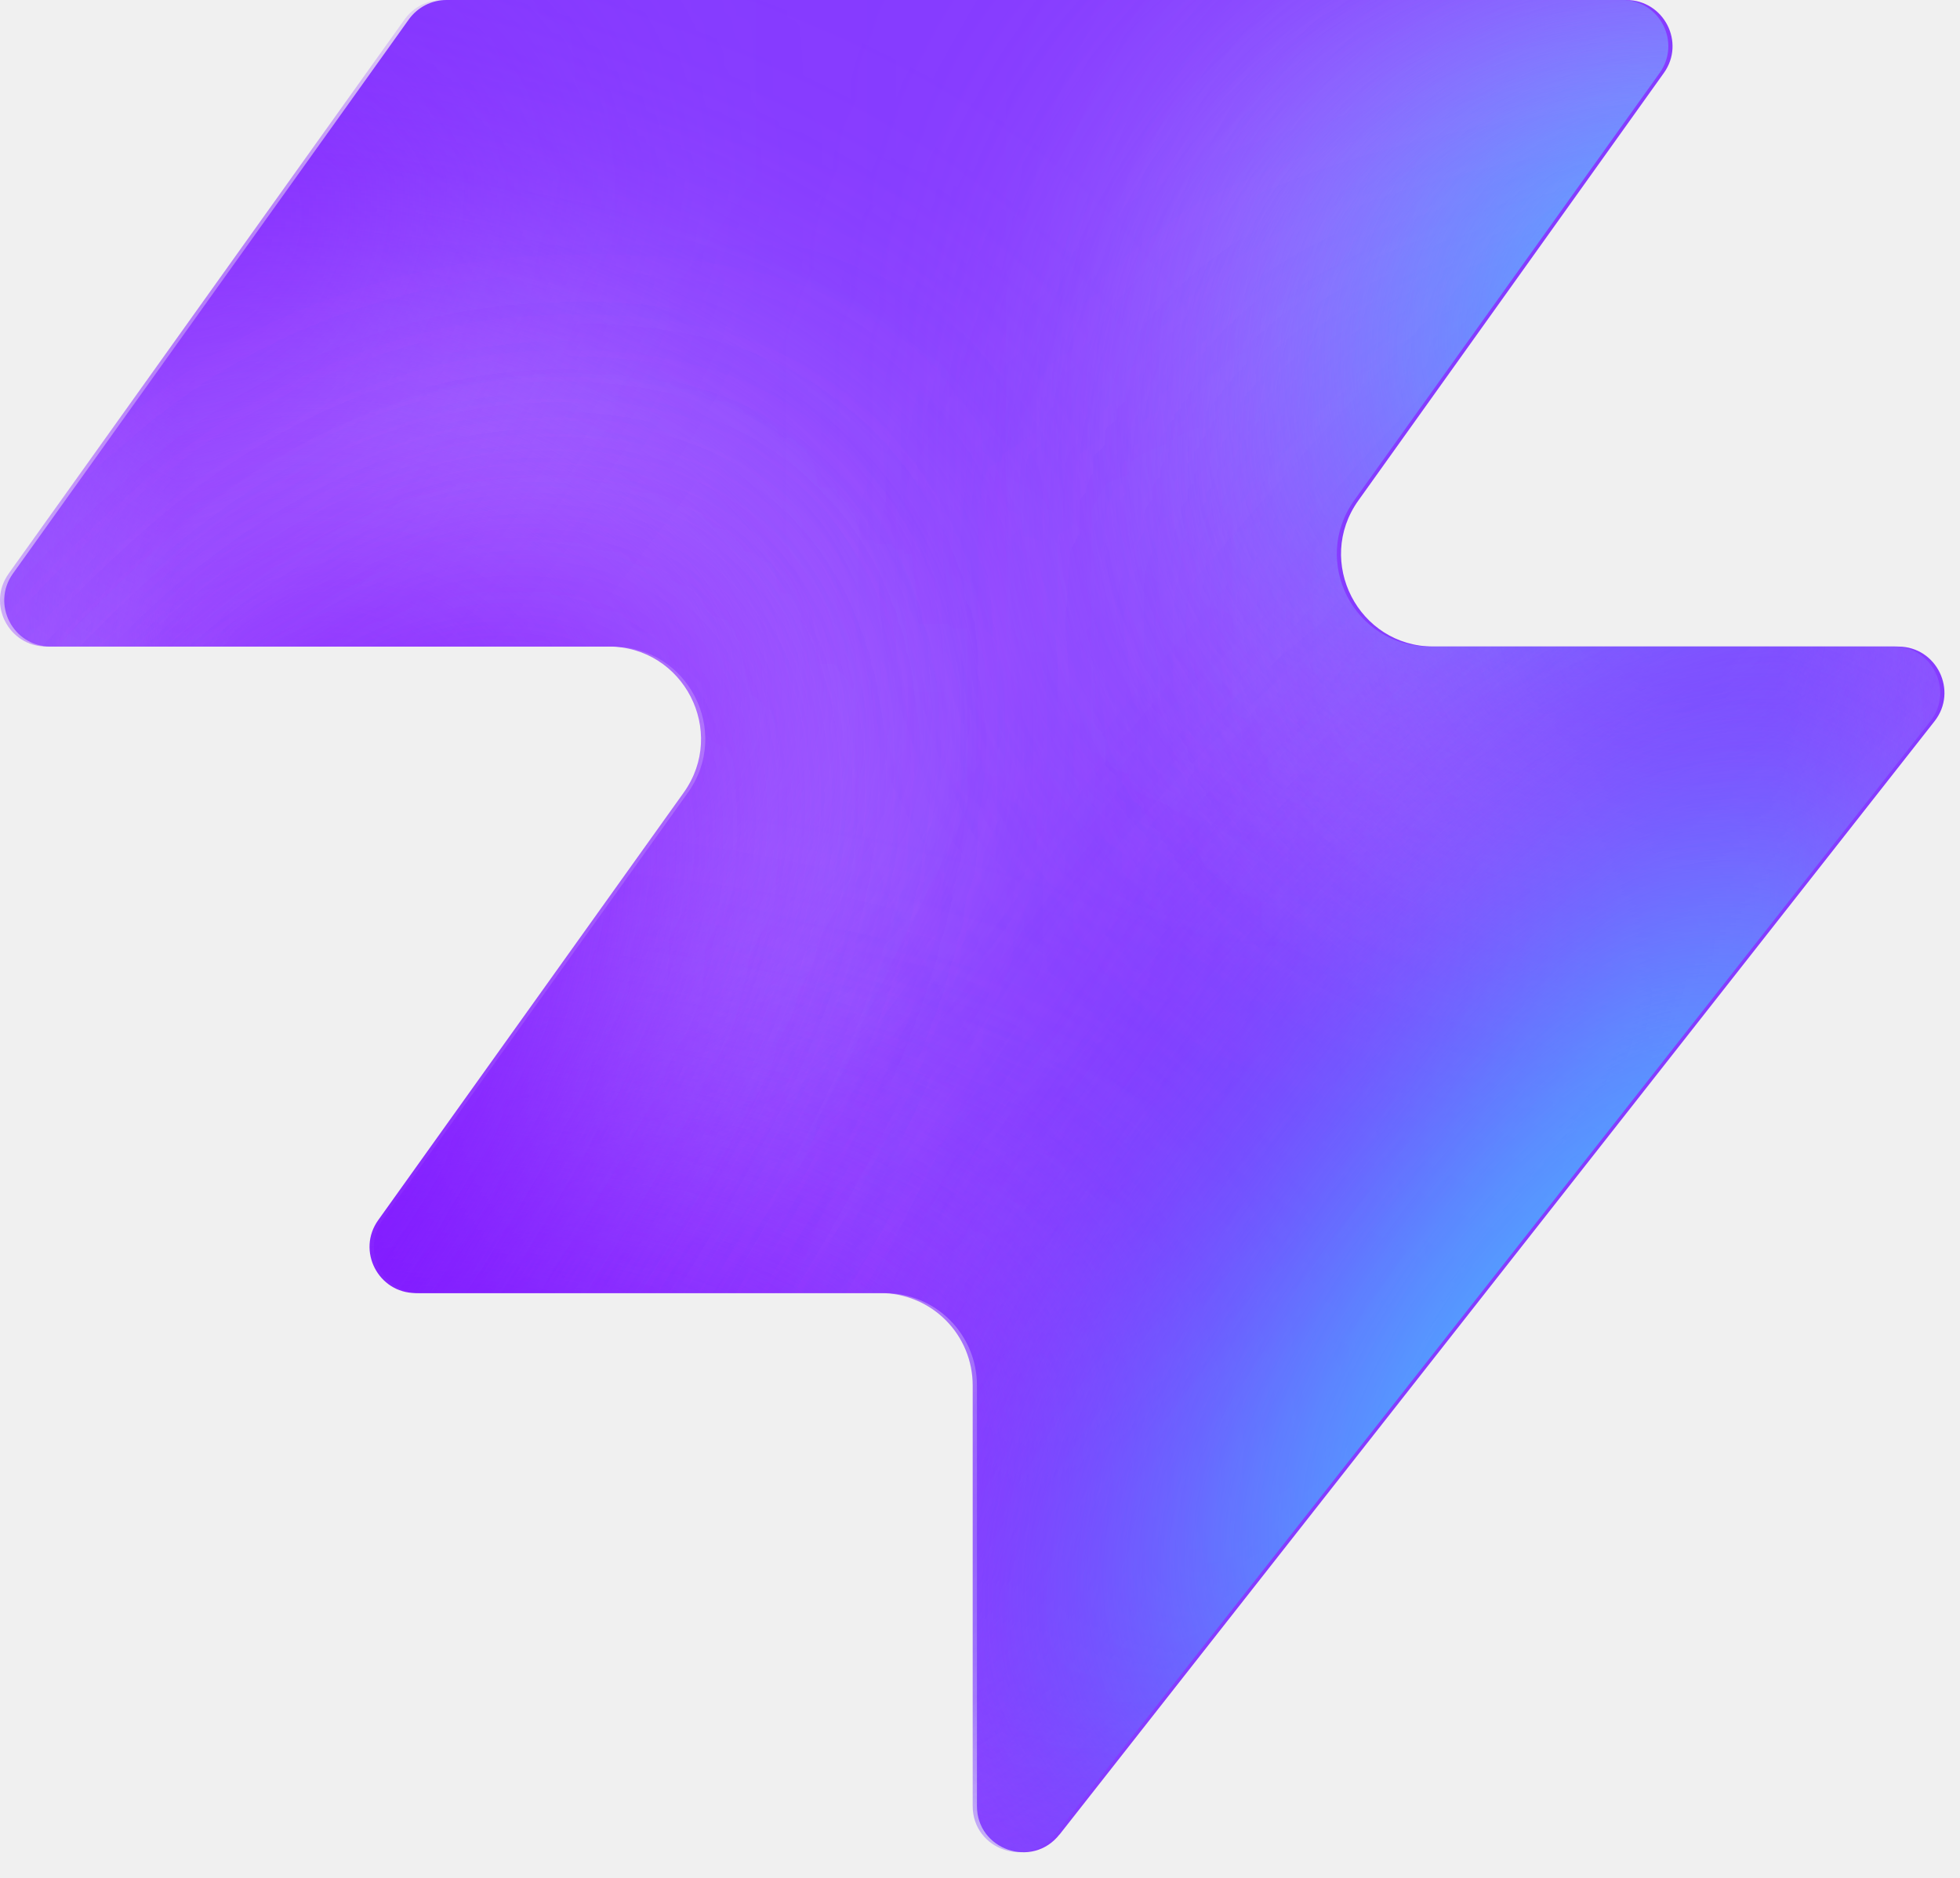
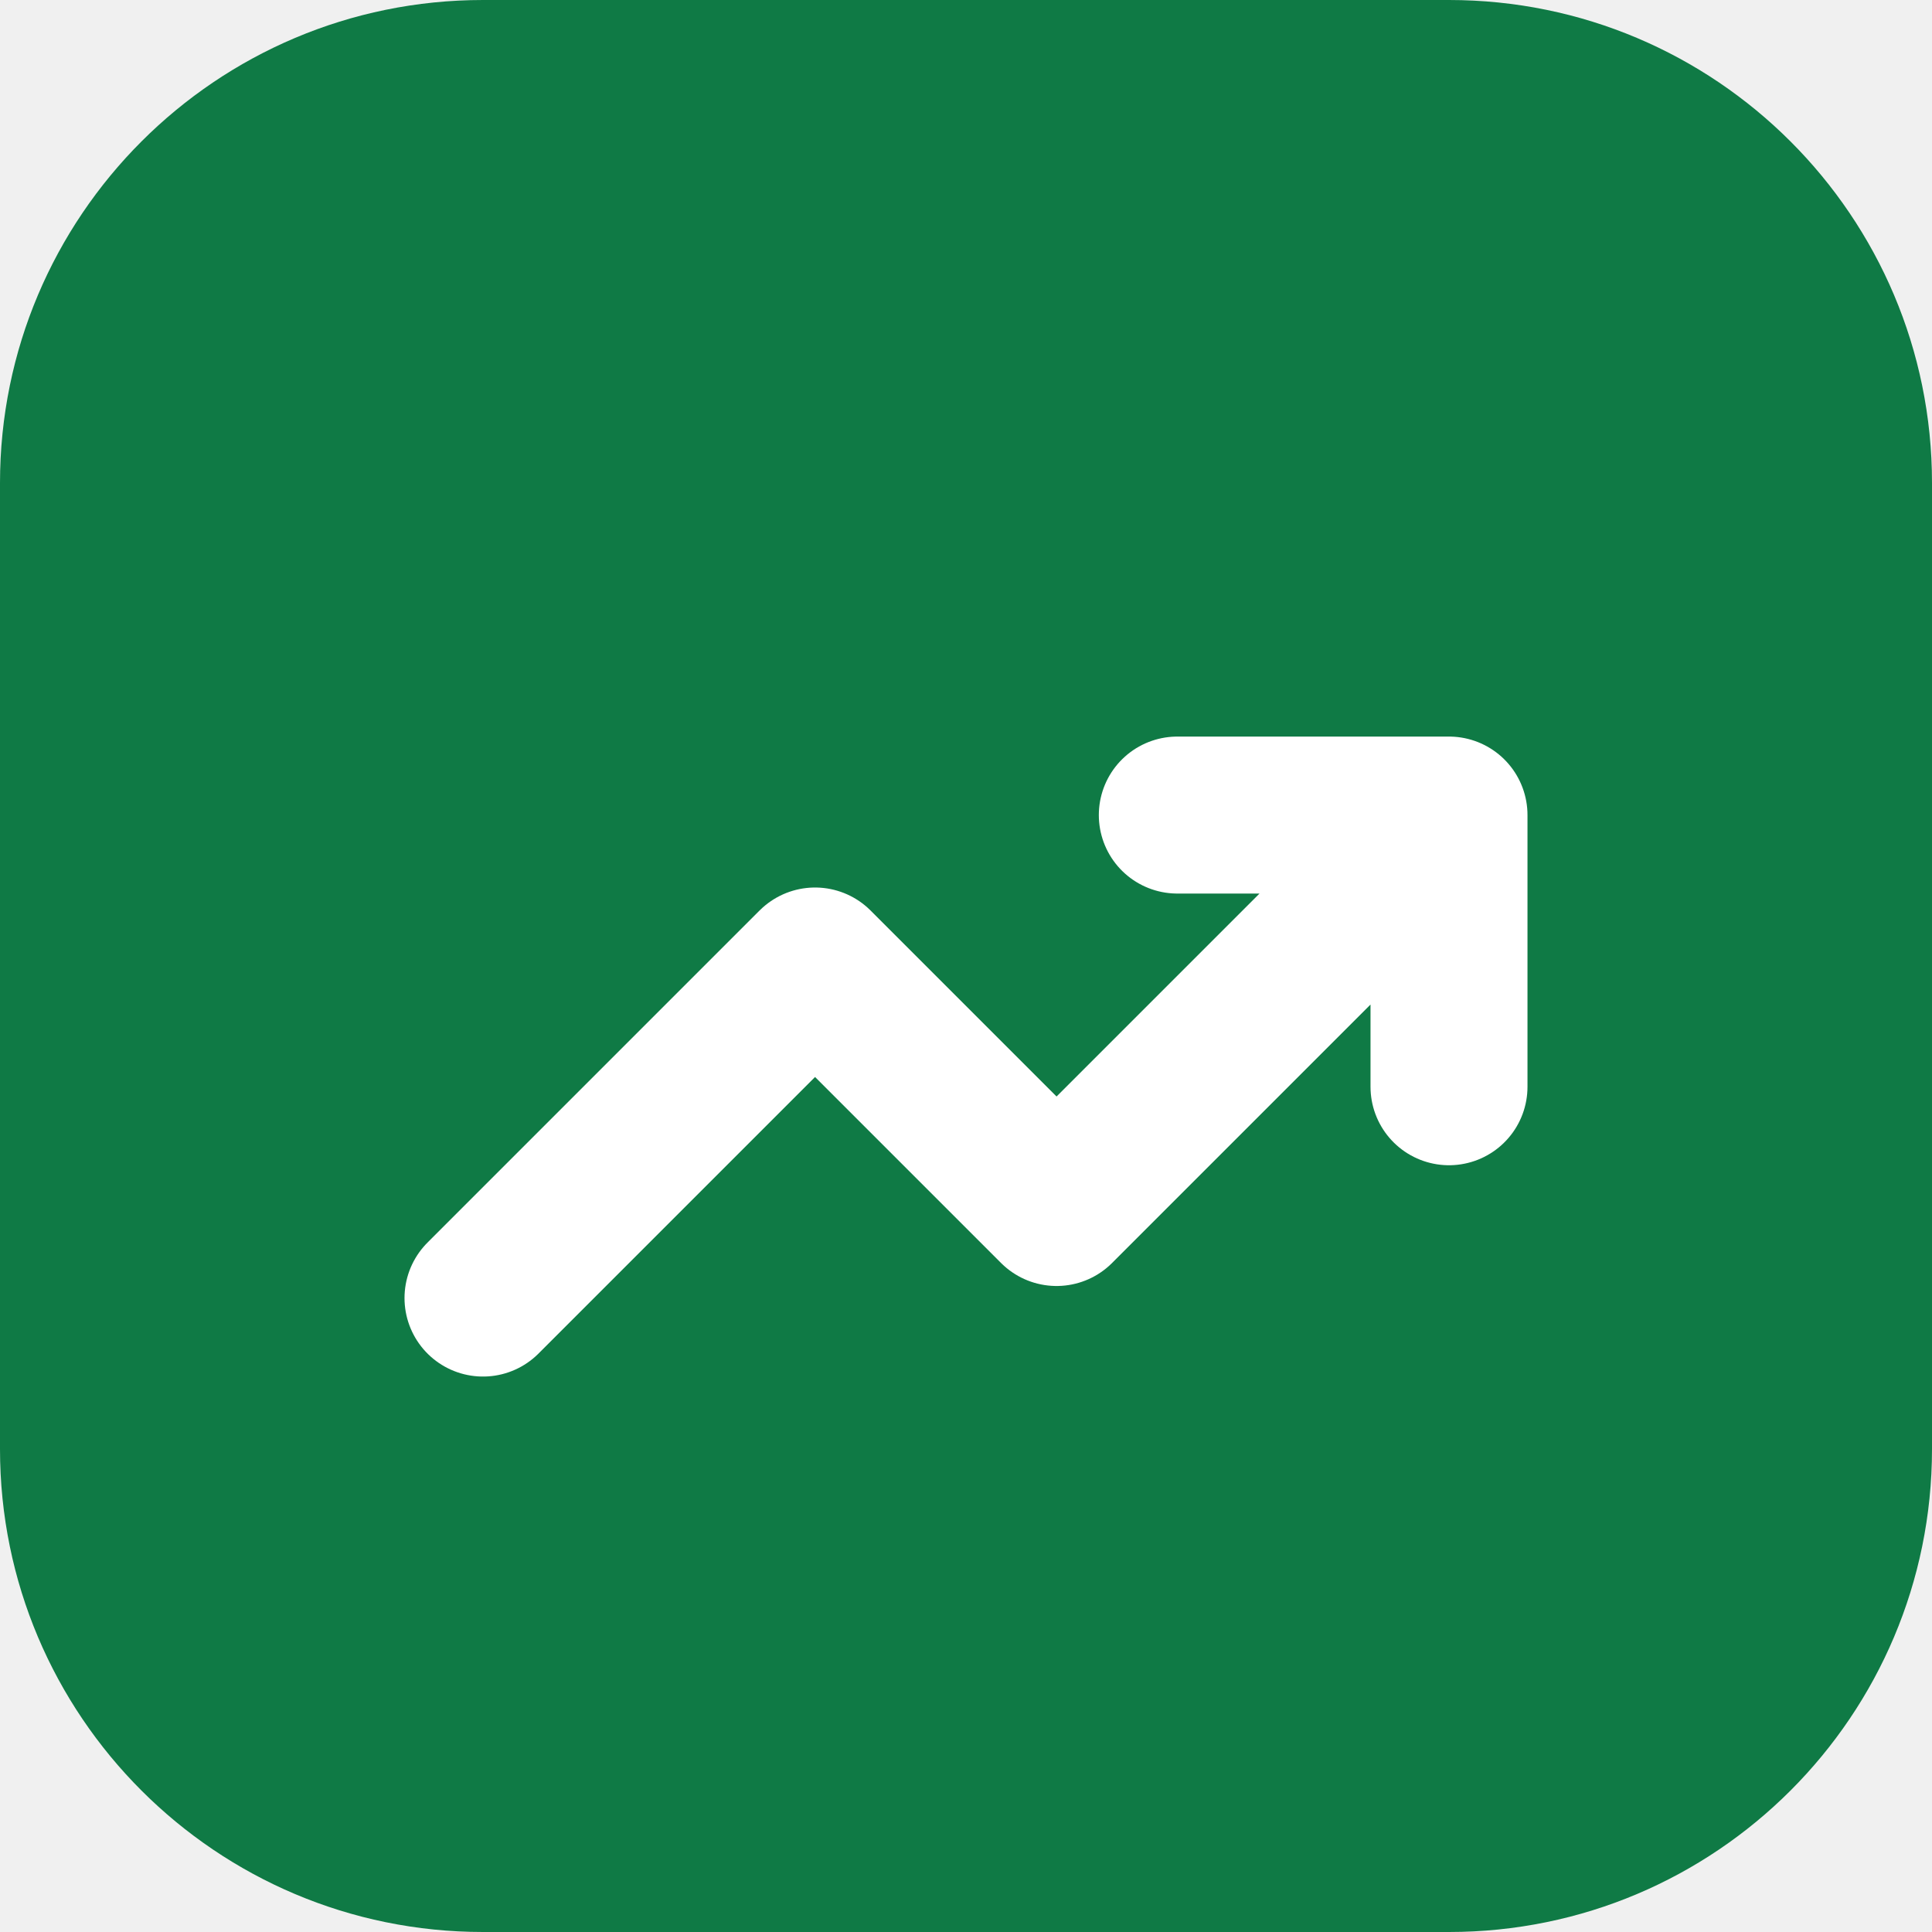
- <svg xmlns="http://www.w3.org/2000/svg" width="48" height="46" fill="none" viewBox="0 0 48 46">
-   <path fill="#863bff" d="M25.946 44.938c-.664.845-2.021.375-2.021-.698V33.937a2.26 2.26 0 0 0-2.262-2.262H10.287c-.92 0-1.456-1.04-.92-1.788l7.48-10.471c1.07-1.497 0-3.578-1.842-3.578H1.237c-.92 0-1.456-1.04-.92-1.788L10.013.474c.214-.297.556-.474.92-.474h28.894c.92 0 1.456 1.04.92 1.788l-7.48 10.471c-1.07 1.498 0 3.579 1.842 3.579h11.377c.943 0 1.473 1.088.89 1.83L25.947 44.94z" style="fill:#863bff;fill:color(display-p3 .525 .23 1);fill-opacity:1" />
-   <mask id="a" width="48" height="46" x="0" y="0" maskUnits="userSpaceOnUse" style="mask-type:alpha">
-     <path fill="#000" d="M25.842 44.938c-.664.844-2.021.375-2.021-.698V33.937a2.26 2.26 0 0 0-2.262-2.262H10.183c-.92 0-1.456-1.04-.92-1.788l7.48-10.471c1.07-1.498 0-3.579-1.842-3.579H1.133c-.92 0-1.456-1.04-.92-1.787L9.91.473c.214-.297.556-.474.92-.474h28.894c.92 0 1.456 1.04.92 1.788l-7.48 10.471c-1.07 1.498 0 3.578 1.842 3.578h11.377c.943 0 1.473 1.088.89 1.832L25.843 44.94z" style="fill:#000;fill-opacity:1" />
-   </mask>
-   <g mask="url(#a)">
-     <g filter="url(#b)">
-       <ellipse cx="5.508" cy="14.704" fill="#ede6ff" rx="5.508" ry="14.704" style="fill:#ede6ff;fill:color(display-p3 .927 .903 1);fill-opacity:1" transform="matrix(.00324 1 1 -.00324 -4.47 31.516)" />
-     </g>
-     <g filter="url(#c)">
-       <ellipse cx="10.399" cy="29.851" fill="#ede6ff" rx="10.399" ry="29.851" style="fill:#ede6ff;fill:color(display-p3 .927 .903 1);fill-opacity:1" transform="matrix(.00324 1 1 -.00324 -39.328 7.883)" />
-     </g>
-     <g filter="url(#d)">
-       <ellipse cx="5.508" cy="30.487" fill="#7e14ff" rx="5.508" ry="30.487" style="fill:#7e14ff;fill:color(display-p3 .492 .077 1);fill-opacity:1" transform="rotate(89.814 -25.913 -14.639)scale(1 -1)" />
-     </g>
-     <g filter="url(#e)">
-       <ellipse cx="5.508" cy="30.599" fill="#7e14ff" rx="5.508" ry="30.599" style="fill:#7e14ff;fill:color(display-p3 .492 .077 1);fill-opacity:1" transform="rotate(89.814 -32.644 -3.334)scale(1 -1)" />
-     </g>
-     <g filter="url(#f)">
-       <ellipse cx="5.508" cy="30.599" fill="#7e14ff" rx="5.508" ry="30.599" style="fill:#7e14ff;fill:color(display-p3 .492 .077 1);fill-opacity:1" transform="matrix(.00324 1 1 -.00324 -34.34 30.47)" />
-     </g>
-     <g filter="url(#g)">
-       <ellipse cx="14.072" cy="22.078" fill="#ede6ff" rx="14.072" ry="22.078" style="fill:#ede6ff;fill:color(display-p3 .927 .903 1);fill-opacity:1" transform="rotate(93.35 24.506 48.493)scale(-1 1)" />
-     </g>
-     <g filter="url(#h)">
-       <ellipse cx="3.47" cy="21.501" fill="#7e14ff" rx="3.47" ry="21.501" style="fill:#7e14ff;fill:color(display-p3 .492 .077 1);fill-opacity:1" transform="rotate(89.009 28.708 47.59)scale(-1 1)" />
-     </g>
-     <g filter="url(#i)">
-       <ellipse cx="3.47" cy="21.501" fill="#7e14ff" rx="3.47" ry="21.501" style="fill:#7e14ff;fill:color(display-p3 .492 .077 1);fill-opacity:1" transform="rotate(89.009 28.708 47.59)scale(-1 1)" />
-     </g>
-     <g filter="url(#j)">
-       <ellipse cx=".387" cy="8.972" fill="#7e14ff" rx="4.407" ry="29.108" style="fill:#7e14ff;fill:color(display-p3 .492 .077 1);fill-opacity:1" transform="rotate(39.51 .387 8.972)" />
-     </g>
-     <g filter="url(#k)">
-       <ellipse cx="47.523" cy="-6.092" fill="#7e14ff" rx="4.407" ry="29.108" style="fill:#7e14ff;fill:color(display-p3 .492 .077 1);fill-opacity:1" transform="rotate(37.892 47.523 -6.092)" />
-     </g>
-     <g filter="url(#l)">
-       <ellipse cx="41.412" cy="6.333" fill="#47bfff" rx="5.971" ry="9.665" style="fill:#47bfff;fill:color(display-p3 .28 .748 1);fill-opacity:1" transform="rotate(37.892 41.412 6.333)" />
-     </g>
-     <g filter="url(#m)">
-       <ellipse cx="-1.879" cy="38.332" fill="#7e14ff" rx="4.407" ry="29.108" style="fill:#7e14ff;fill:color(display-p3 .492 .077 1);fill-opacity:1" transform="rotate(37.892 -1.88 38.332)" />
-     </g>
-     <g filter="url(#n)">
-       <ellipse cx="-1.879" cy="38.332" fill="#7e14ff" rx="4.407" ry="29.108" style="fill:#7e14ff;fill:color(display-p3 .492 .077 1);fill-opacity:1" transform="rotate(37.892 -1.88 38.332)" />
-     </g>
-     <g filter="url(#o)">
-       <ellipse cx="35.651" cy="29.907" fill="#7e14ff" rx="4.407" ry="29.108" style="fill:#7e14ff;fill:color(display-p3 .492 .077 1);fill-opacity:1" transform="rotate(37.892 35.651 29.907)" />
-     </g>
-     <g filter="url(#p)">
-       <ellipse cx="38.418" cy="32.4" fill="#47bfff" rx="5.971" ry="15.297" style="fill:#47bfff;fill:color(display-p3 .28 .748 1);fill-opacity:1" transform="rotate(37.892 38.418 32.4)" />
-     </g>
-   </g>
-   <defs>
-     <filter id="b" width="60.045" height="41.654" x="-19.77" y="16.149" color-interpolation-filters="sRGB" filterUnits="userSpaceOnUse">
-       <feFlood flood-opacity="0" result="BackgroundImageFix" />
-       <feBlend in="SourceGraphic" in2="BackgroundImageFix" result="shape" />
-       <feGaussianBlur result="effect1_foregroundBlur_2002_17158" stdDeviation="7.659" />
-     </filter>
-     <filter id="c" width="90.34" height="51.437" x="-54.613" y="-7.533" color-interpolation-filters="sRGB" filterUnits="userSpaceOnUse">
-       <feFlood flood-opacity="0" result="BackgroundImageFix" />
-       <feBlend in="SourceGraphic" in2="BackgroundImageFix" result="shape" />
-       <feGaussianBlur result="effect1_foregroundBlur_2002_17158" stdDeviation="7.659" />
-     </filter>
-     <filter id="d" width="79.355" height="29.4" x="-49.64" y="2.03" color-interpolation-filters="sRGB" filterUnits="userSpaceOnUse">
-       <feFlood flood-opacity="0" result="BackgroundImageFix" />
-       <feBlend in="SourceGraphic" in2="BackgroundImageFix" result="shape" />
-       <feGaussianBlur result="effect1_foregroundBlur_2002_17158" stdDeviation="4.596" />
-     </filter>
-     <filter id="e" width="79.579" height="29.4" x="-45.045" y="20.029" color-interpolation-filters="sRGB" filterUnits="userSpaceOnUse">
-       <feFlood flood-opacity="0" result="BackgroundImageFix" />
-       <feBlend in="SourceGraphic" in2="BackgroundImageFix" result="shape" />
-       <feGaussianBlur result="effect1_foregroundBlur_2002_17158" stdDeviation="4.596" />
-     </filter>
-     <filter id="f" width="79.579" height="29.4" x="-43.513" y="21.178" color-interpolation-filters="sRGB" filterUnits="userSpaceOnUse">
-       <feFlood flood-opacity="0" result="BackgroundImageFix" />
-       <feBlend in="SourceGraphic" in2="BackgroundImageFix" result="shape" />
-       <feGaussianBlur result="effect1_foregroundBlur_2002_17158" stdDeviation="4.596" />
-     </filter>
-     <filter id="g" width="74.749" height="58.852" x="15.756" y="-17.901" color-interpolation-filters="sRGB" filterUnits="userSpaceOnUse">
-       <feFlood flood-opacity="0" result="BackgroundImageFix" />
-       <feBlend in="SourceGraphic" in2="BackgroundImageFix" result="shape" />
-       <feGaussianBlur result="effect1_foregroundBlur_2002_17158" stdDeviation="7.659" />
-     </filter>
-     <filter id="h" width="61.377" height="25.362" x="23.548" y="2.284" color-interpolation-filters="sRGB" filterUnits="userSpaceOnUse">
-       <feFlood flood-opacity="0" result="BackgroundImageFix" />
-       <feBlend in="SourceGraphic" in2="BackgroundImageFix" result="shape" />
-       <feGaussianBlur result="effect1_foregroundBlur_2002_17158" stdDeviation="4.596" />
-     </filter>
-     <filter id="i" width="61.377" height="25.362" x="23.548" y="2.284" color-interpolation-filters="sRGB" filterUnits="userSpaceOnUse">
-       <feFlood flood-opacity="0" result="BackgroundImageFix" />
-       <feBlend in="SourceGraphic" in2="BackgroundImageFix" result="shape" />
-       <feGaussianBlur result="effect1_foregroundBlur_2002_17158" stdDeviation="4.596" />
-     </filter>
-     <filter id="j" width="56.045" height="63.649" x="-27.636" y="-22.853" color-interpolation-filters="sRGB" filterUnits="userSpaceOnUse">
-       <feFlood flood-opacity="0" result="BackgroundImageFix" />
-       <feBlend in="SourceGraphic" in2="BackgroundImageFix" result="shape" />
-       <feGaussianBlur result="effect1_foregroundBlur_2002_17158" stdDeviation="4.596" />
-     </filter>
-     <filter id="k" width="54.814" height="64.646" x="20.116" y="-38.415" color-interpolation-filters="sRGB" filterUnits="userSpaceOnUse">
-       <feFlood flood-opacity="0" result="BackgroundImageFix" />
-       <feBlend in="SourceGraphic" in2="BackgroundImageFix" result="shape" />
-       <feGaussianBlur result="effect1_foregroundBlur_2002_17158" stdDeviation="4.596" />
-     </filter>
-     <filter id="l" width="33.541" height="35.313" x="24.641" y="-11.323" color-interpolation-filters="sRGB" filterUnits="userSpaceOnUse">
-       <feFlood flood-opacity="0" result="BackgroundImageFix" />
-       <feBlend in="SourceGraphic" in2="BackgroundImageFix" result="shape" />
-       <feGaussianBlur result="effect1_foregroundBlur_2002_17158" stdDeviation="4.596" />
-     </filter>
-     <filter id="m" width="54.814" height="64.646" x="-29.286" y="6.009" color-interpolation-filters="sRGB" filterUnits="userSpaceOnUse">
-       <feFlood flood-opacity="0" result="BackgroundImageFix" />
-       <feBlend in="SourceGraphic" in2="BackgroundImageFix" result="shape" />
-       <feGaussianBlur result="effect1_foregroundBlur_2002_17158" stdDeviation="4.596" />
-     </filter>
-     <filter id="n" width="54.814" height="64.646" x="-29.286" y="6.009" color-interpolation-filters="sRGB" filterUnits="userSpaceOnUse">
-       <feFlood flood-opacity="0" result="BackgroundImageFix" />
-       <feBlend in="SourceGraphic" in2="BackgroundImageFix" result="shape" />
-       <feGaussianBlur result="effect1_foregroundBlur_2002_17158" stdDeviation="4.596" />
-     </filter>
-     <filter id="o" width="54.814" height="64.646" x="8.244" y="-2.416" color-interpolation-filters="sRGB" filterUnits="userSpaceOnUse">
-       <feFlood flood-opacity="0" result="BackgroundImageFix" />
-       <feBlend in="SourceGraphic" in2="BackgroundImageFix" result="shape" />
-       <feGaussianBlur result="effect1_foregroundBlur_2002_17158" stdDeviation="4.596" />
-     </filter>
-     <filter id="p" width="39.409" height="43.623" x="18.713" y="10.588" color-interpolation-filters="sRGB" filterUnits="userSpaceOnUse">
-       <feFlood flood-opacity="0" result="BackgroundImageFix" />
-       <feBlend in="SourceGraphic" in2="BackgroundImageFix" result="shape" />
-       <feGaussianBlur result="effect1_foregroundBlur_2002_17158" stdDeviation="4.596" />
-     </filter>
-   </defs>
+ <svg xmlns="http://www.w3.org/2000/svg" viewBox="0 0 32 32">
+   <rect width="32" height="32" rx="8" fill="#0f7a45" />
+   <path d="M8 21.5 13.5 16l4 4L24 13.5M19.5 13.5H24V18" fill="none" stroke="#fff" stroke-width="2.6" stroke-linecap="round" stroke-linejoin="round" />
</svg>
